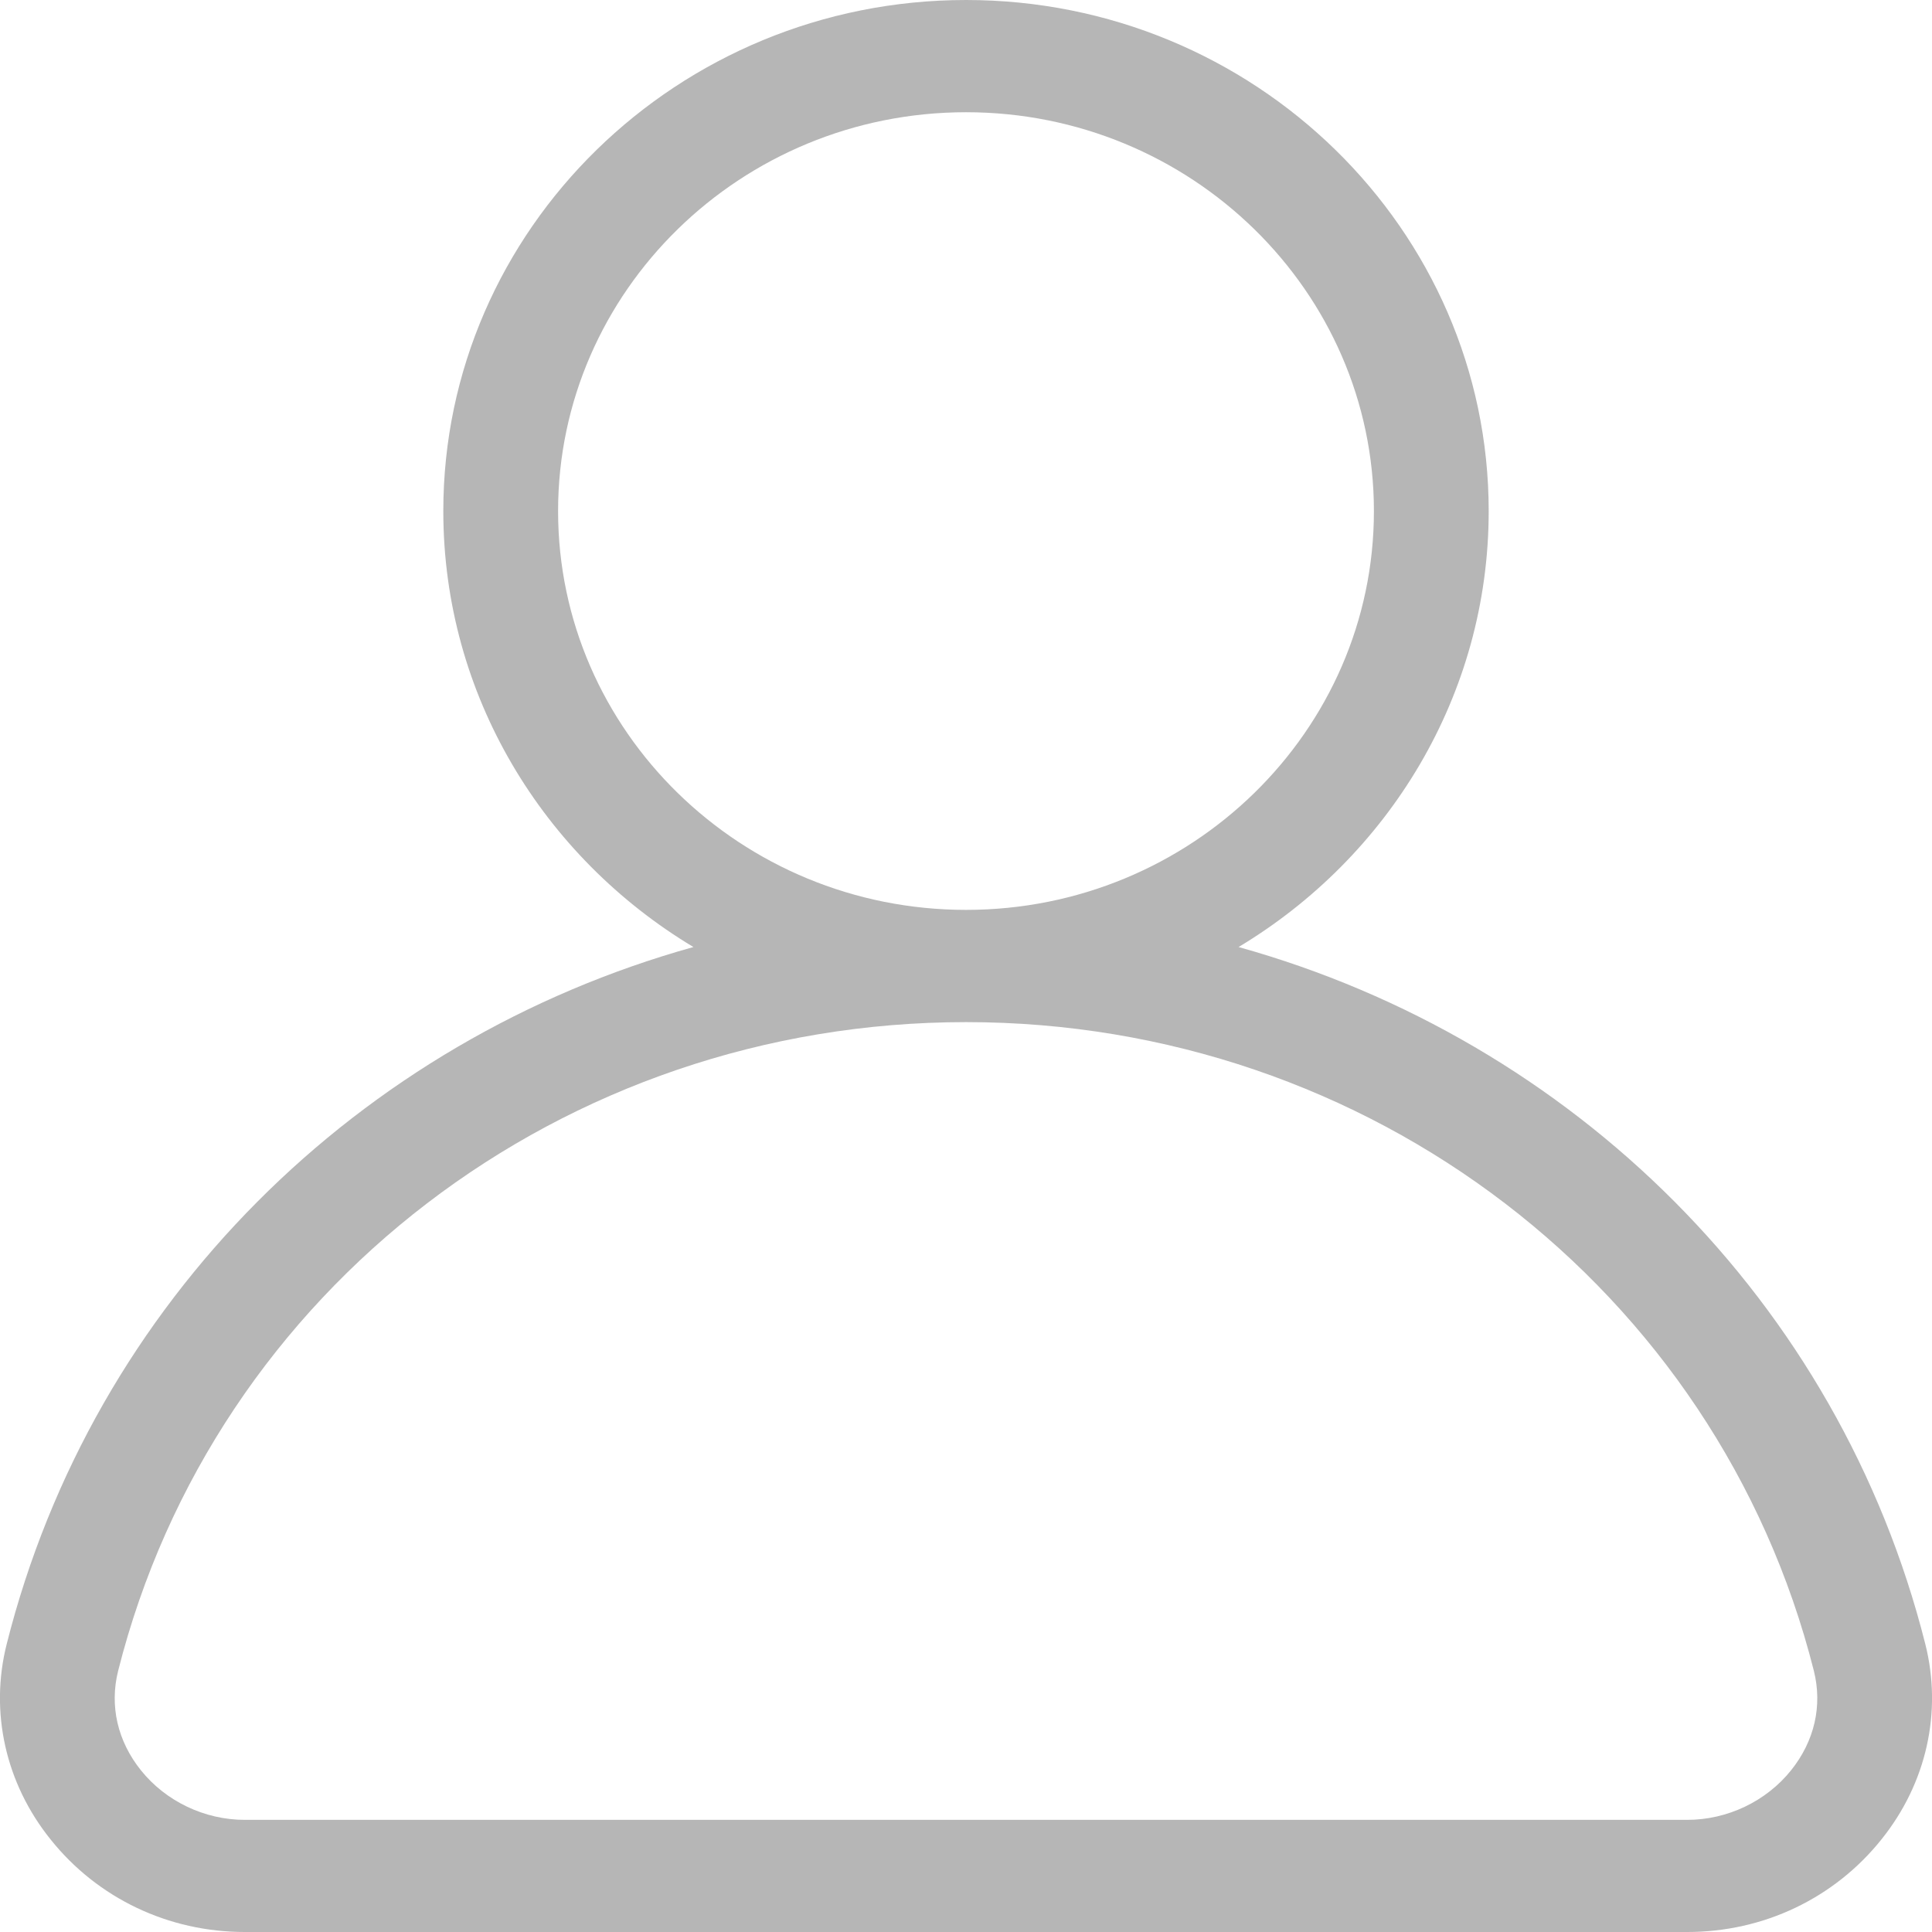
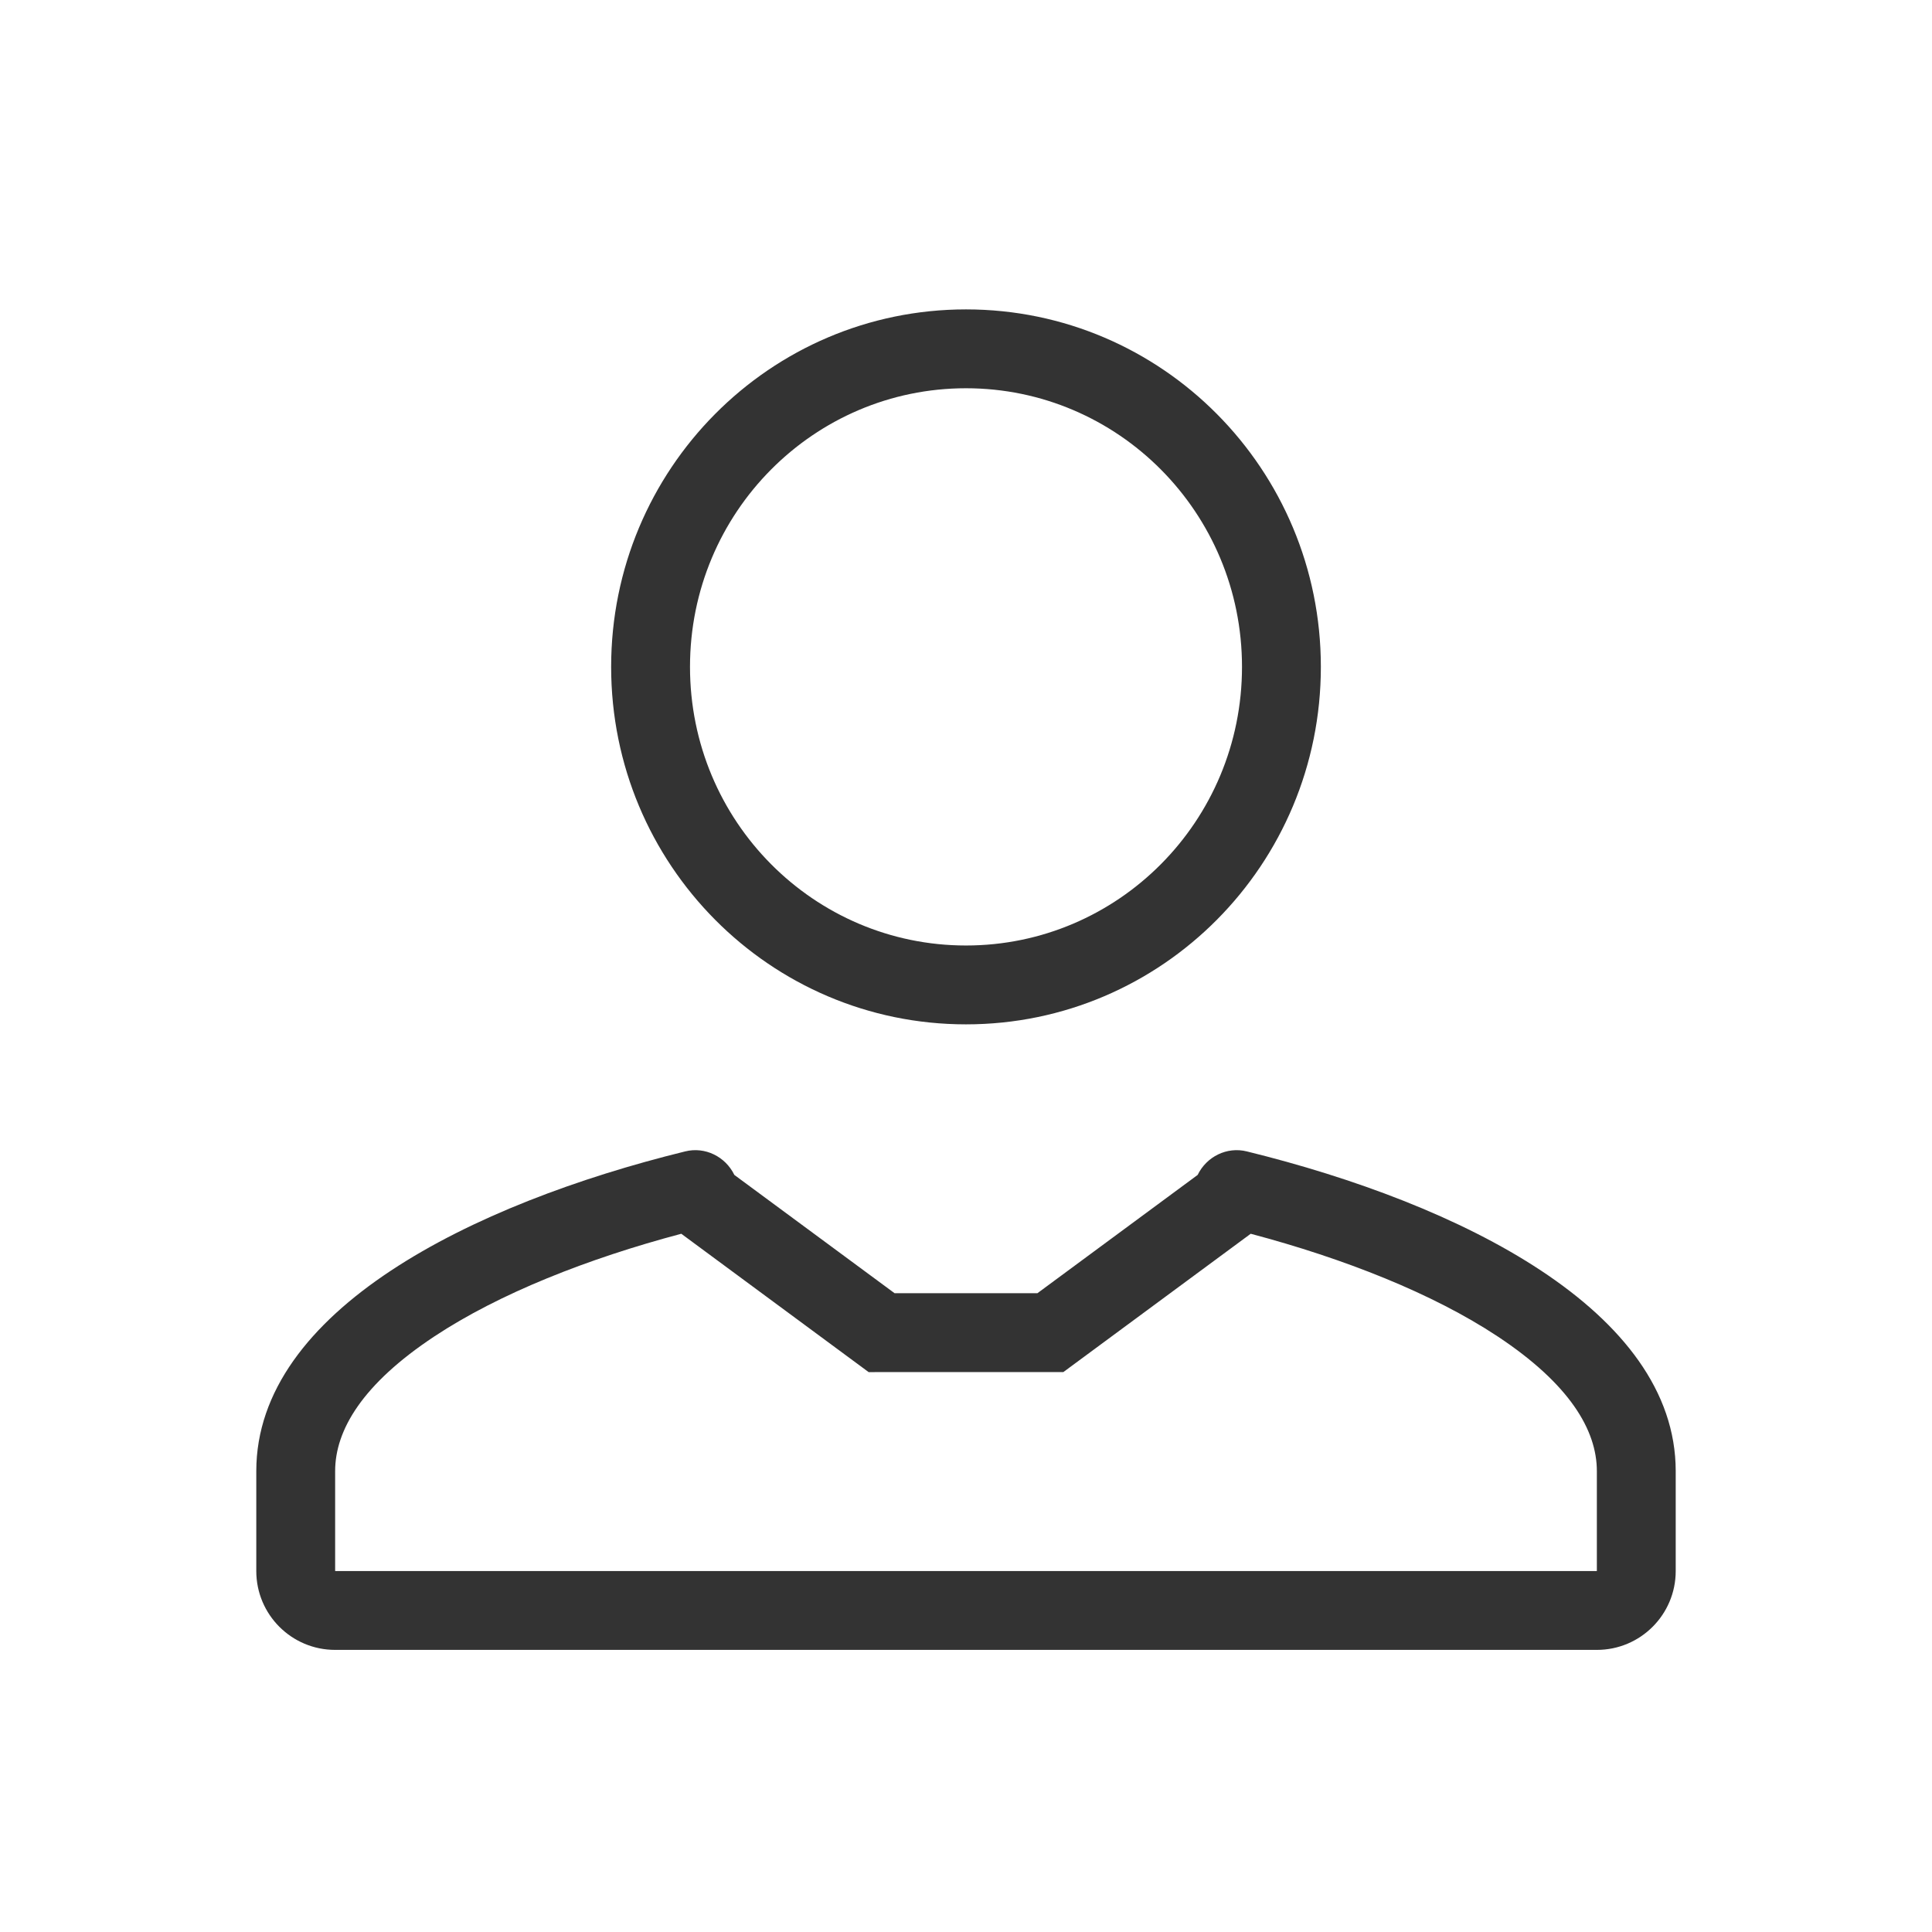
- <svg xmlns="http://www.w3.org/2000/svg" width="22" height="22" viewBox="0 0 22 22" fill="none">
-   <path fill-rule="evenodd" clip-rule="evenodd" d="M20.395 20.159C20.112 20.512 19.67 20.723 19.213 20.723H2.787C2.33 20.723 1.888 20.512 1.605 20.159C1.338 19.826 1.246 19.425 1.345 19.027C2.442 14.678 6.412 11.639 11.001 11.639C15.588 11.639 19.558 14.678 20.655 19.027C20.754 19.425 20.662 19.826 20.395 20.159ZM6.355 5.82C6.355 3.316 8.439 1.278 11.001 1.278C13.561 1.278 15.645 3.316 15.645 5.82C15.645 8.325 13.561 10.361 11.001 10.361C8.439 10.361 6.355 8.325 6.355 5.82ZM21.924 18.722C20.939 14.815 17.907 11.845 14.104 10.784C15.81 9.76 16.952 7.918 16.952 5.82C16.952 2.611 14.282 0 11.001 0C7.718 0 5.048 2.611 5.048 5.82C5.048 7.918 6.19 9.76 7.896 10.784C4.093 11.845 1.061 14.815 0.076 18.722C-0.119 19.496 0.063 20.308 0.576 20.946C1.112 21.617 1.919 22 2.787 22H19.213C20.081 22 20.888 21.617 21.424 20.946C21.937 20.308 22.119 19.496 21.924 18.722Z" fill="#B6B6B6" />
+ <svg xmlns="http://www.w3.org/2000/svg" width="49px" height="49px" viewBox="0 0 49 49" fill="none">
+   <path fill-rule="evenodd" clip-rule="evenodd" d="M24.5 23.98C28.354 23.98 31.5 20.832 31.5 16.913C31.5 12.995 28.354 9.847 24.5 9.847C20.646 9.847 17.5 12.995 17.5 16.913C17.5 20.832 20.646 23.98 24.5 23.98ZM33.5 16.913C33.5 21.923 29.473 25.98 24.5 25.98C19.527 25.98 15.5 21.923 15.5 16.913C15.5 11.904 19.527 7.847 24.5 7.847C29.473 7.847 33.5 11.904 33.5 16.913Z" fill="#333333" />
+   <path fill-rule="evenodd" clip-rule="evenodd" d="M18.625 29.799C18.397 29.331 17.881 29.078 17.379 29.202C11.975 30.53 6.5 33.238 6.5 37.312V39.845C6.5 40.95 7.395 41.845 8.5 41.845H40.5C41.605 41.845 42.5 40.95 42.5 39.845V37.312C42.5 33.238 37.026 30.53 31.621 29.202C31.119 29.078 30.603 29.331 30.375 29.799L26.311 32.799C25.422 32.799 24.969 32.799 24.525 32.799C24.064 32.799 23.611 32.799 22.689 32.799L18.625 29.799ZM31.721 31.291L26.969 34.799L26.311 34.799C25.416 34.799 24.966 34.799 24.524 34.799C24.066 34.799 23.616 34.799 22.69 34.799L22.031 34.8L17.279 31.291C14.908 31.92 12.664 32.805 11.016 33.895C9.193 35.102 8.5 36.27 8.5 37.312V39.845H40.5V37.312C40.5 36.27 39.807 35.102 37.984 33.895C36.336 32.805 34.092 31.92 31.721 31.291Z" fill="#333333" />
</svg>
